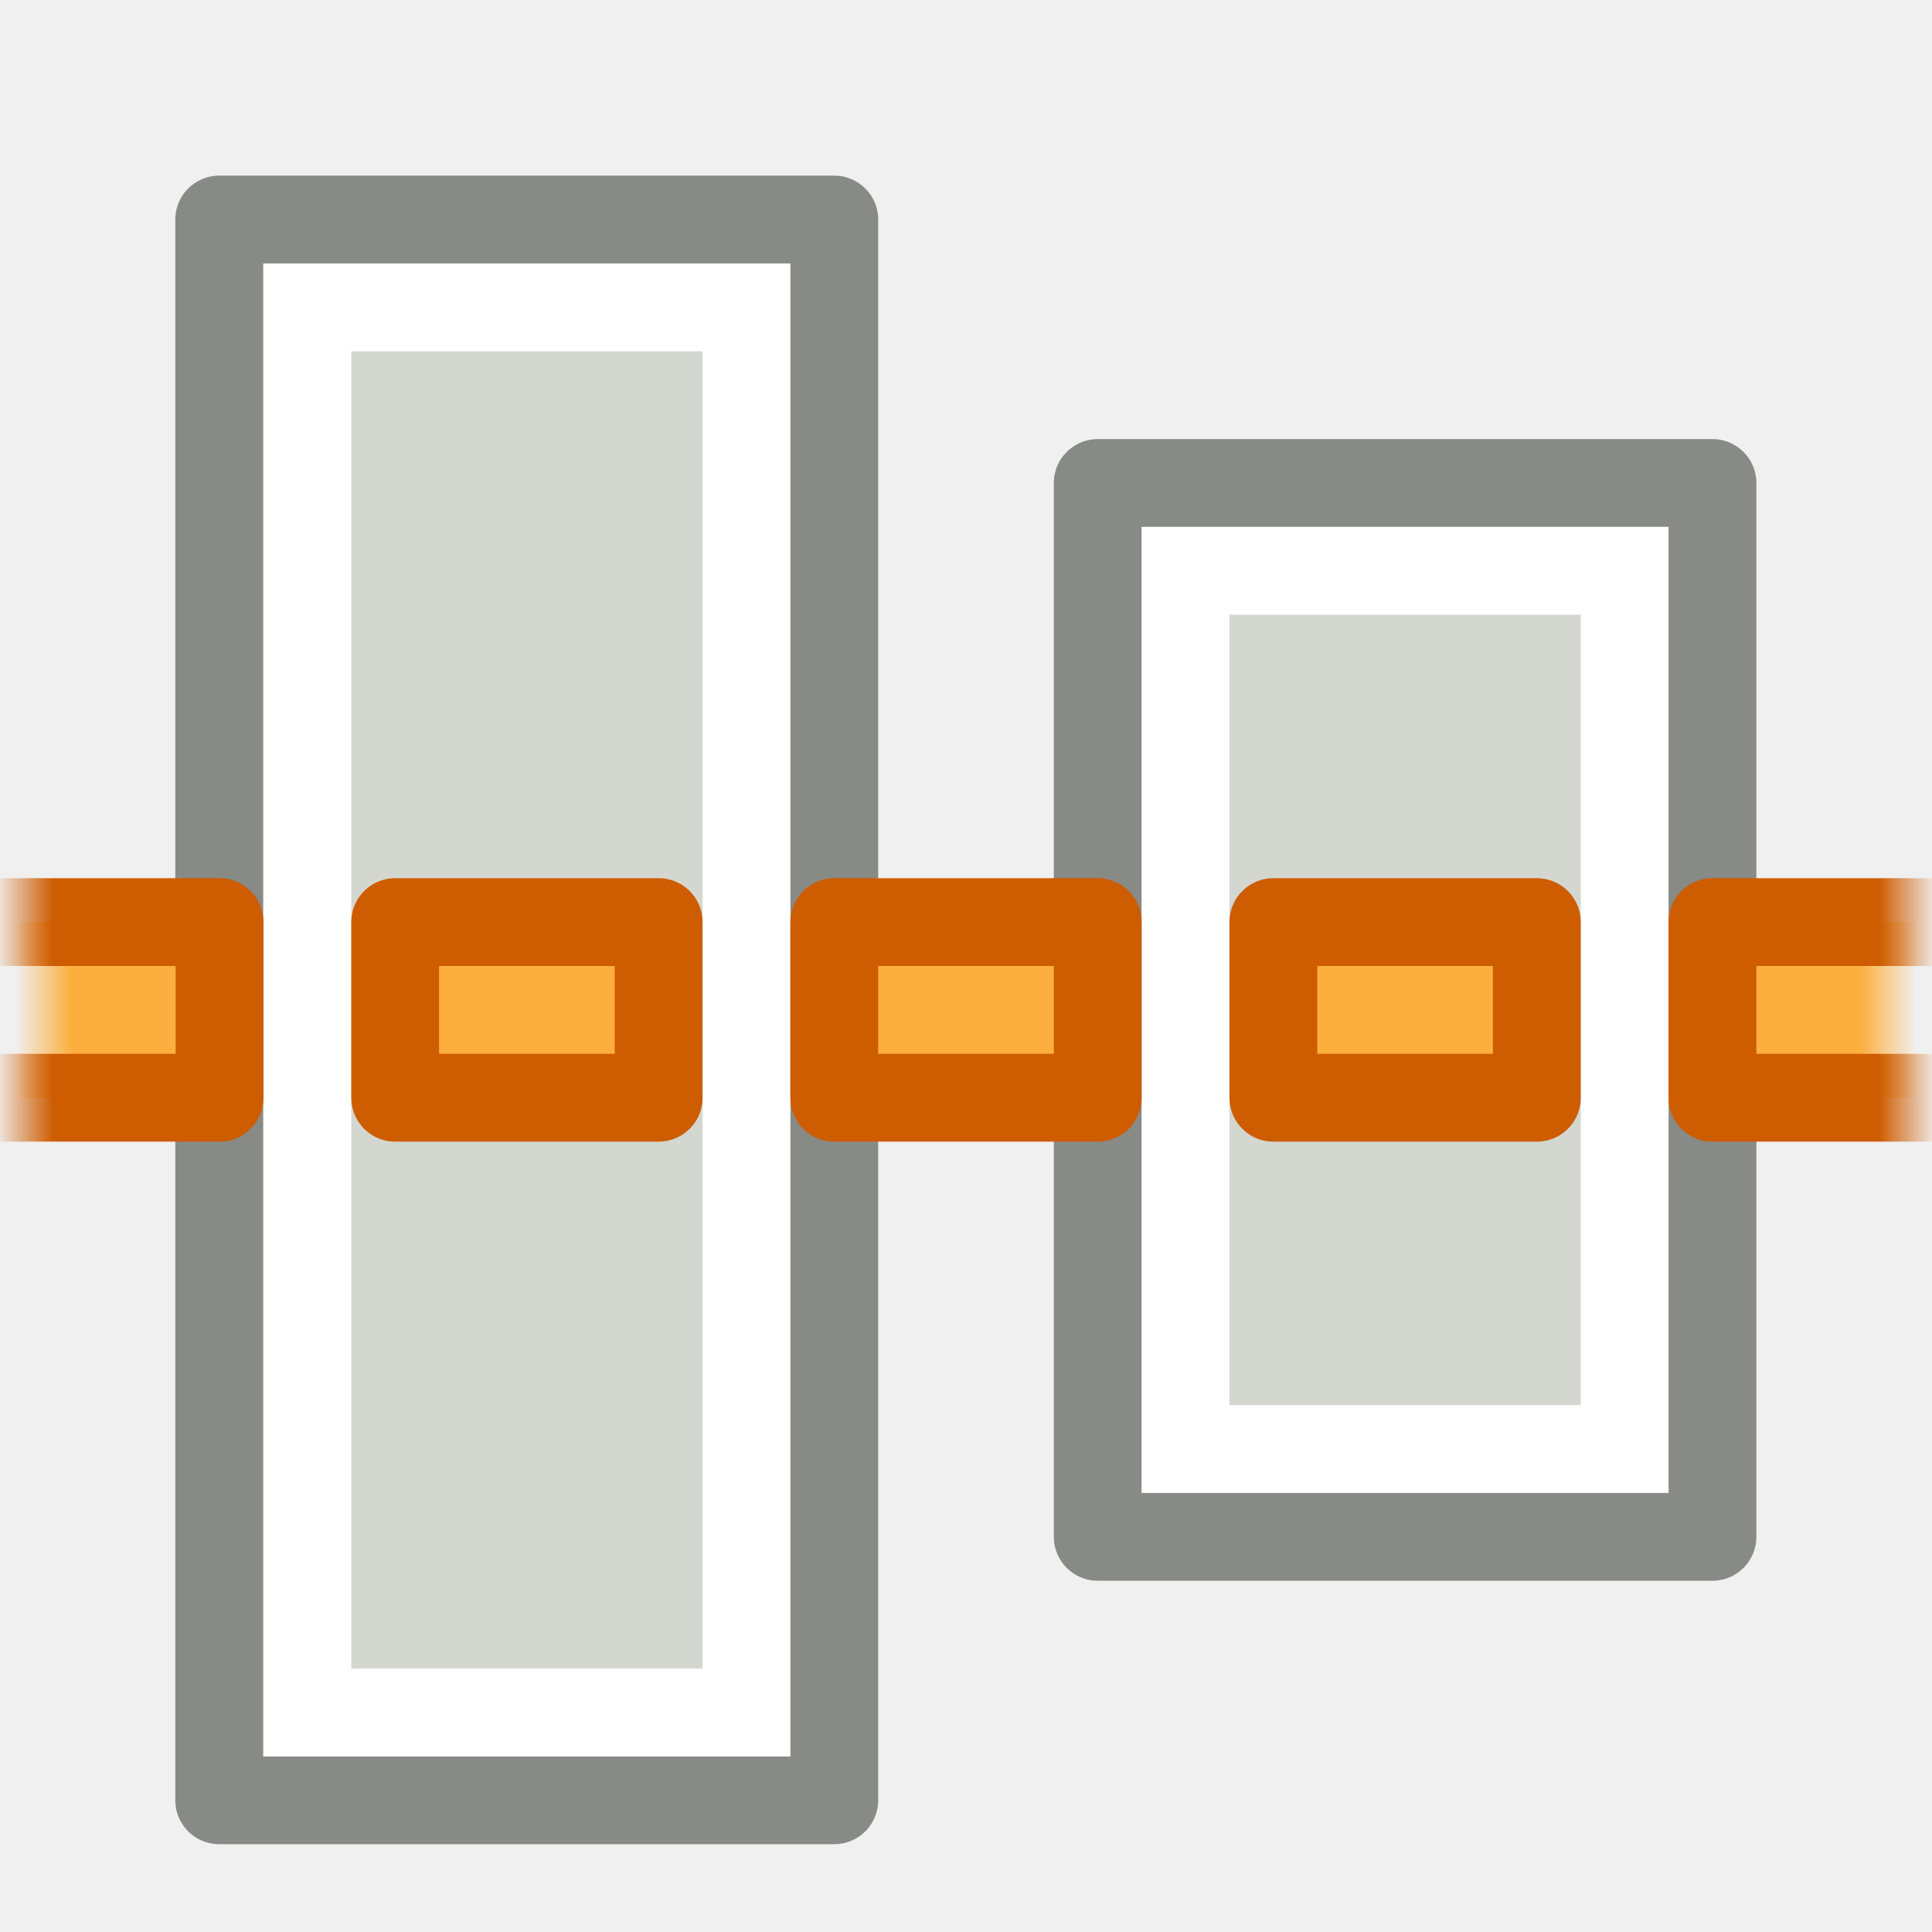
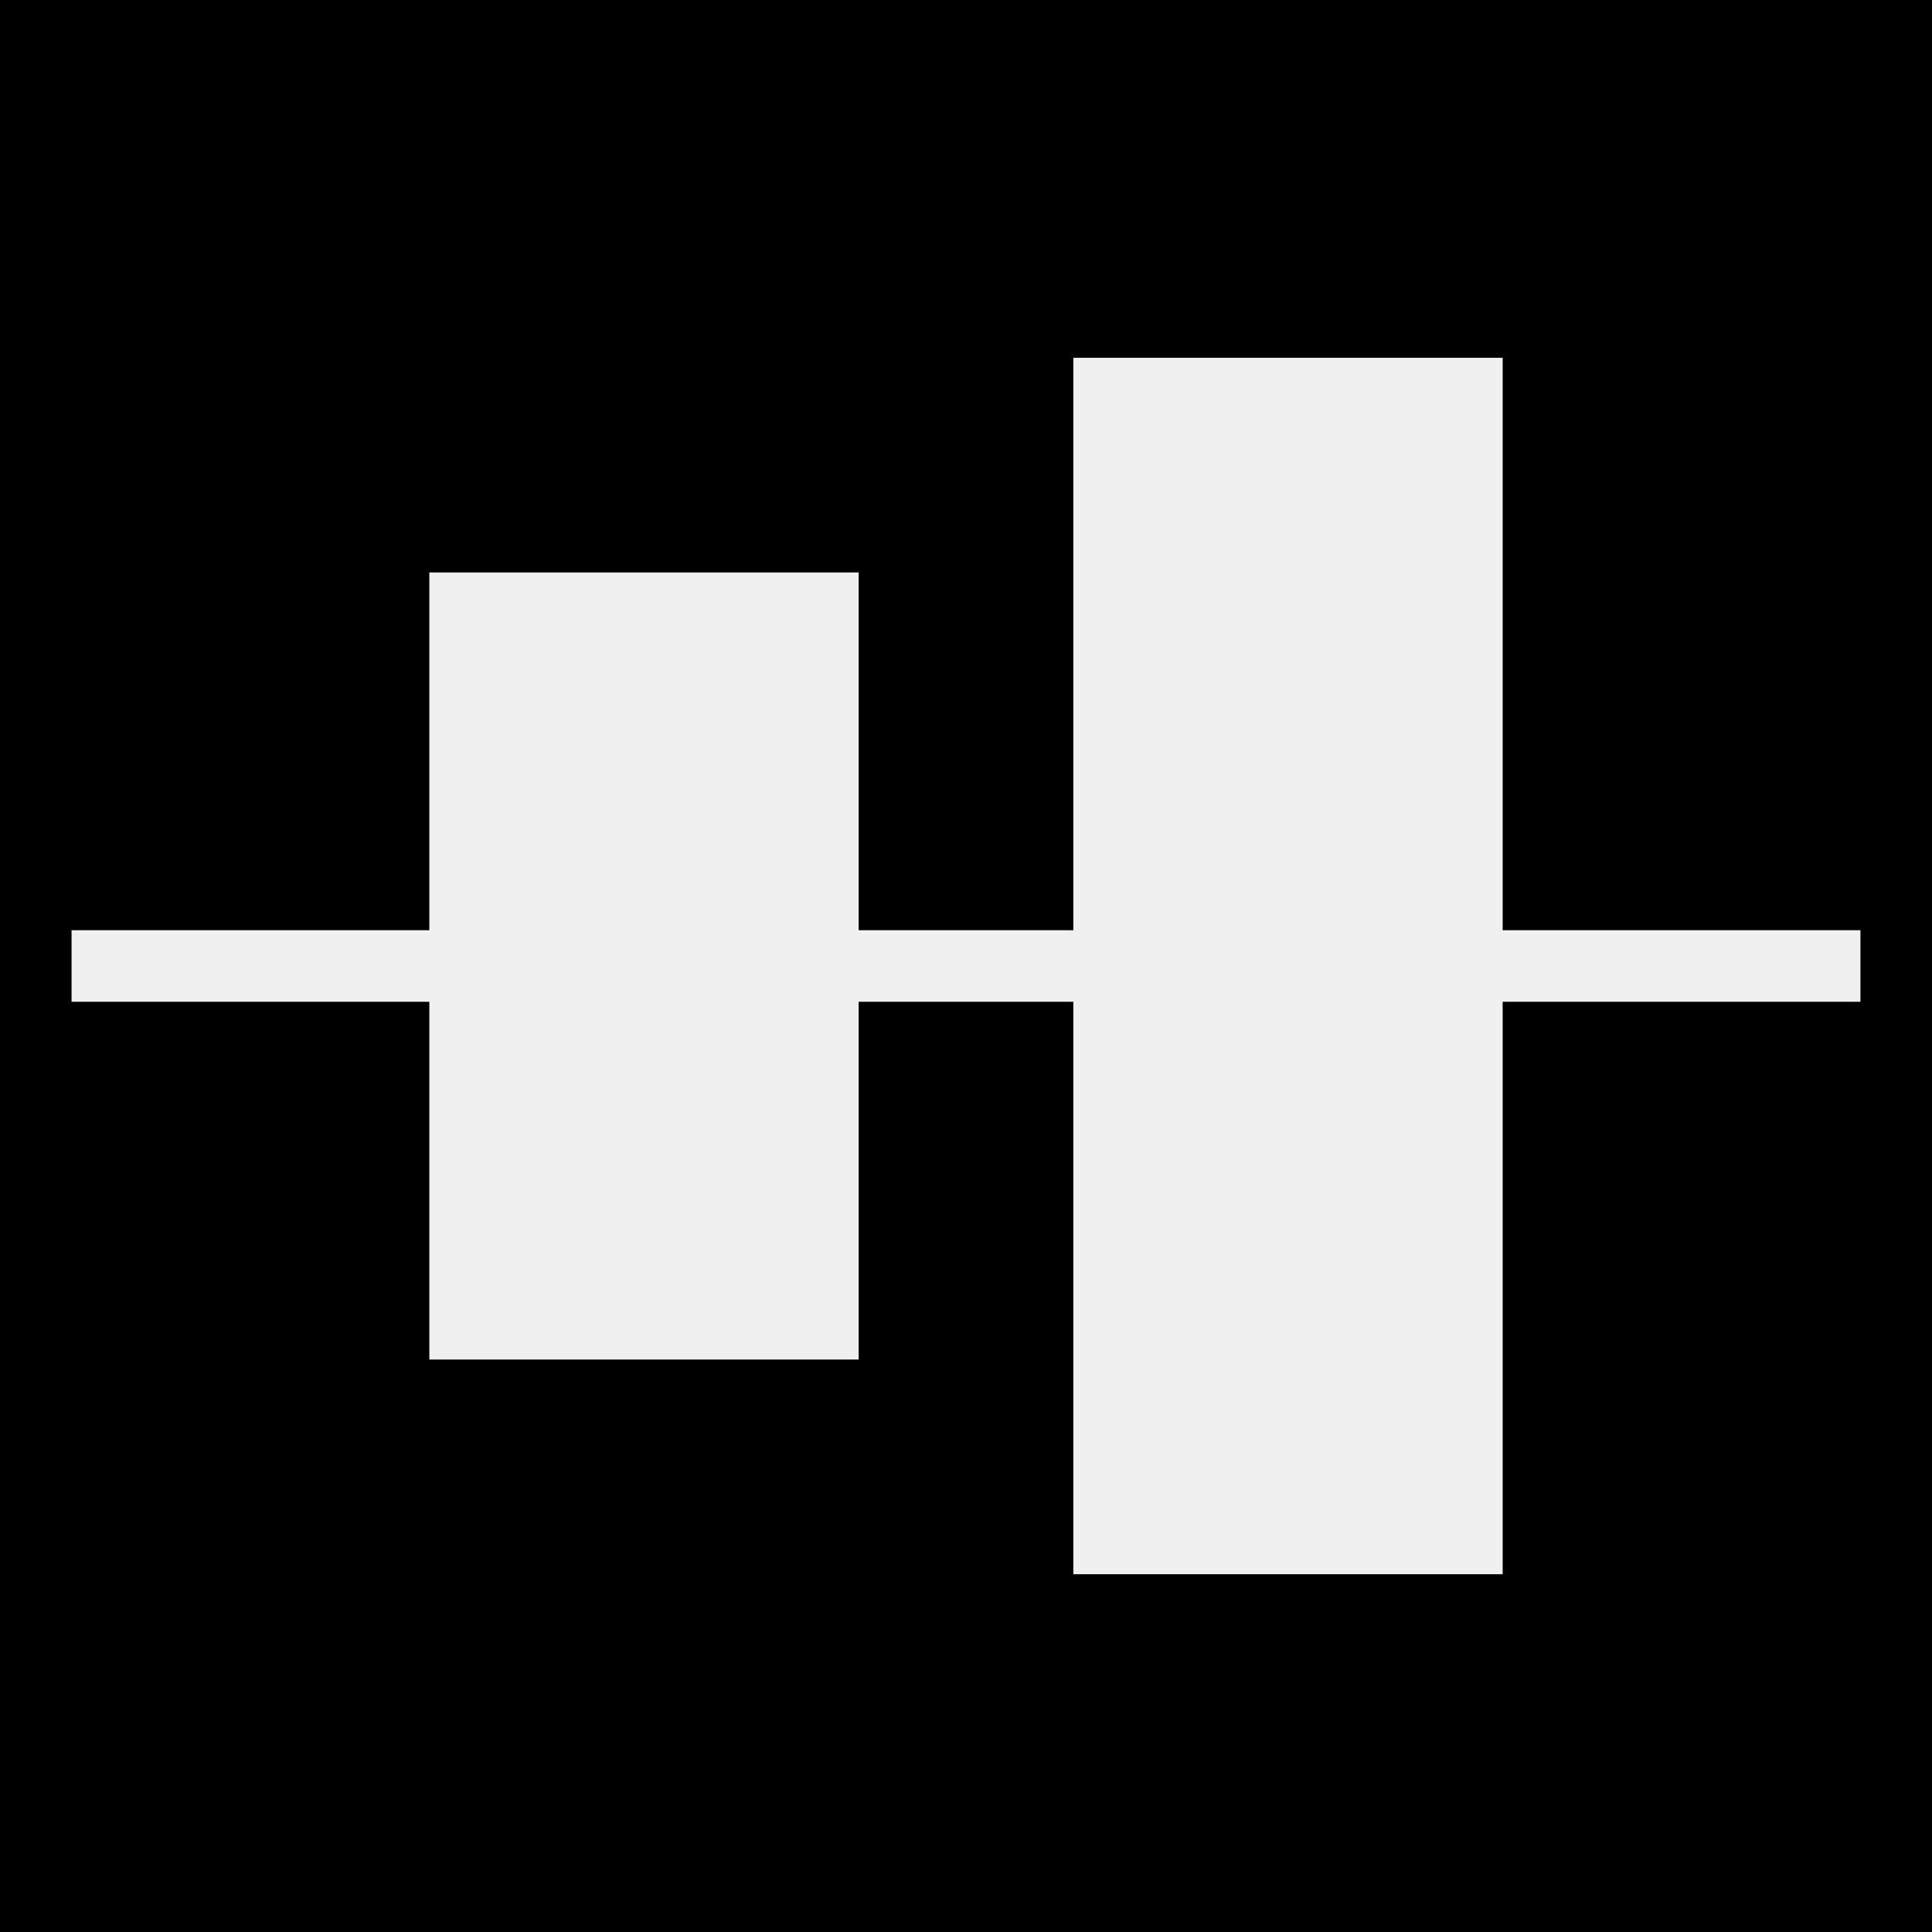
- <svg xmlns="http://www.w3.org/2000/svg" xmlns:xlink="http://www.w3.org/1999/xlink" width="22" height="22" id="svg10625" version="1.0">
-   <defs id="defs10627">
-     <linearGradient id="linearGradient2968">
-       <stop id="stop2970" offset="0" style="stop-color:#ce5c00;stop-opacity:1" />
-       <stop id="stop2972" offset="1" style="stop-color:#ce5c00;stop-opacity:0" />
-     </linearGradient>
-     <linearGradient xlink:href="#linearGradient2968" id="linearGradient6962" gradientUnits="userSpaceOnUse" gradientTransform="translate(-395.9999,-981)" x1="187.609" y1="489.359" x2="186.937" y2="489.359" />
-     <linearGradient id="linearGradient2974">
-       <stop id="stop2976" offset="0" style="stop-color:#fcaf3e;stop-opacity:1" />
-       <stop id="stop2978" offset="1" style="stop-color:#fcaf3e;stop-opacity:0" />
-     </linearGradient>
-     <linearGradient xlink:href="#linearGradient2974" id="linearGradient6960" gradientUnits="userSpaceOnUse" gradientTransform="translate(-395.9999,-981)" x1="187.816" y1="489.547" x2="187.172" y2="489.547" />
-     <linearGradient id="linearGradient2986">
-       <stop id="stop2988" offset="0" style="stop-color:#ce5c00;stop-opacity:1" />
-       <stop id="stop2990" offset="1" style="stop-color:#ce5c00;stop-opacity:0" />
-     </linearGradient>
-     <linearGradient xlink:href="#linearGradient2986" id="linearGradient6958" gradientUnits="userSpaceOnUse" x1="187.609" y1="489.359" x2="186.937" y2="489.359" />
-     <linearGradient id="linearGradient2980">
-       <stop id="stop2982" offset="0" style="stop-color:#fcaf3e;stop-opacity:1" />
-       <stop id="stop2984" offset="1" style="stop-color:#fcaf3e;stop-opacity:0" />
-     </linearGradient>
-     <linearGradient xlink:href="#linearGradient2980" id="linearGradient6956" gradientUnits="userSpaceOnUse" x1="187.816" y1="489.547" x2="187.172" y2="489.547" />
-   </defs>
-   <g id="layer1">
-     <g style="display:inline" id="g6849" transform="translate(-29.99989,91.00009)">
-       <rect style="fill:#d3d7cf;fill-opacity:1;stroke:#888a85;stroke-width:1;stroke-linecap:butt;stroke-linejoin:round;stroke-miterlimit:3;stroke-dasharray:none;stroke-dashoffset:0;stroke-opacity:1" id="rect1933" width="12" height="7" x="73.5" y="42.5" transform="matrix(0,-1,1,0,0,0)" />
-       <g transform="translate(-97,-560)" id="g2063">
-         <rect transform="matrix(0,-1,1,0,0,0)" y="129.496" x="-489.5" height="7.004" width="18" id="rect1935" style="color:#000000;fill:#d3d7cf;fill-opacity:1;fill-rule:evenodd;stroke:#888a85;stroke-width:1;stroke-linecap:butt;stroke-linejoin:round;marker:none;marker-start:none;marker-mid:none;marker-end:none;stroke-miterlimit:0;stroke-dasharray:none;stroke-dashoffset:0;stroke-opacity:1;display:inline" />
-         <rect transform="matrix(0,-1,1,0,0,0)" y="130.5" x="-488.5" height="5" width="16" id="rect1937" style="color:#000000;fill:none;fill-opacity:1;fill-rule:evenodd;stroke:#ffffff;stroke-width:1;stroke-linecap:round;stroke-linejoin:miter;marker:none;marker-start:none;marker-mid:none;marker-end:none;stroke-miterlimit:2;stroke-dasharray:none;stroke-dashoffset:0;stroke-opacity:1;display:inline" rx="0" ry="0" />
-       </g>
-       <rect style="fill:none;fill-opacity:1;stroke:#ffffff;stroke-width:1;stroke-linecap:butt;stroke-linejoin:miter;stroke-miterlimit:3;stroke-dasharray:none;stroke-dashoffset:0;stroke-opacity:1" id="rect1939" width="10" height="5" x="74.5" y="43.5" transform="matrix(0,-1,1,0,0,0)" rx="0" ry="0" />
-       <g id="g2992" transform="translate(-157,-570)">
-         <rect y="489.5" x="186.5" height="2" width="3" id="rect2994" style="fill:url(#linearGradient6956);fill-opacity:1;stroke:url(#linearGradient6958);stroke-width:1;stroke-linecap:butt;stroke-linejoin:round;stroke-miterlimit:0;stroke-dasharray:none;stroke-dashoffset:0;stroke-opacity:1" />
-         <rect y="489.5" x="191.5" height="2" width="3" id="rect2996" style="fill:#fcaf3e;fill-opacity:1;stroke:#ce5c00;stroke-width:1;stroke-linecap:butt;stroke-linejoin:round;stroke-miterlimit:0;stroke-dasharray:none;stroke-dashoffset:0;stroke-opacity:1" />
-         <rect y="489.5" x="196.5" height="2" width="3" id="rect2998" style="fill:#fcaf3e;fill-opacity:1;stroke:#ce5c00;stroke-width:1;stroke-linecap:butt;stroke-linejoin:round;stroke-miterlimit:0;stroke-dasharray:none;stroke-dashoffset:0;stroke-opacity:1" />
-         <rect y="489.5" x="201.5" height="2" width="3" id="rect3000" style="fill:#fcaf3e;fill-opacity:1;stroke:#ce5c00;stroke-width:1;stroke-linecap:butt;stroke-linejoin:round;stroke-miterlimit:0;stroke-dasharray:none;stroke-dashoffset:0;stroke-opacity:1" />
-         <rect transform="scale(-1,-1)" y="-491.5" x="-209.5" height="2" width="3" id="rect3002" style="fill:url(#linearGradient6960);fill-opacity:1;stroke:url(#linearGradient6962);stroke-width:1;stroke-linecap:butt;stroke-linejoin:round;stroke-miterlimit:0;stroke-dasharray:none;stroke-dashoffset:0;stroke-opacity:1" />
-       </g>
-     </g>
-   </g>
+ <svg xmlns="http://www.w3.org/2000/svg" id="Untitled-Page%201" viewBox="0 0 27 27" style="background-color:#ffffff00" version="1.1" xml:space="preserve" x="0px" y="0px" width="27px" height="27px">
+   <path d="M 26 13 L 26 14 L 21 14 L 21 22 L 15 22 L 15 14 L 12 14 L 12 19 L 6 19 L 6 14 L 1 14 L 1 13 L 6 13 L 6 8 L 12 8 L 12 13 L 15 13 L 15 5 L 21 5 L 21 13 L 26 13 ZM 27 0 L 0 0 L 0 27 L 27 27 L 27 0 Z" fill="#000000" />
</svg>
